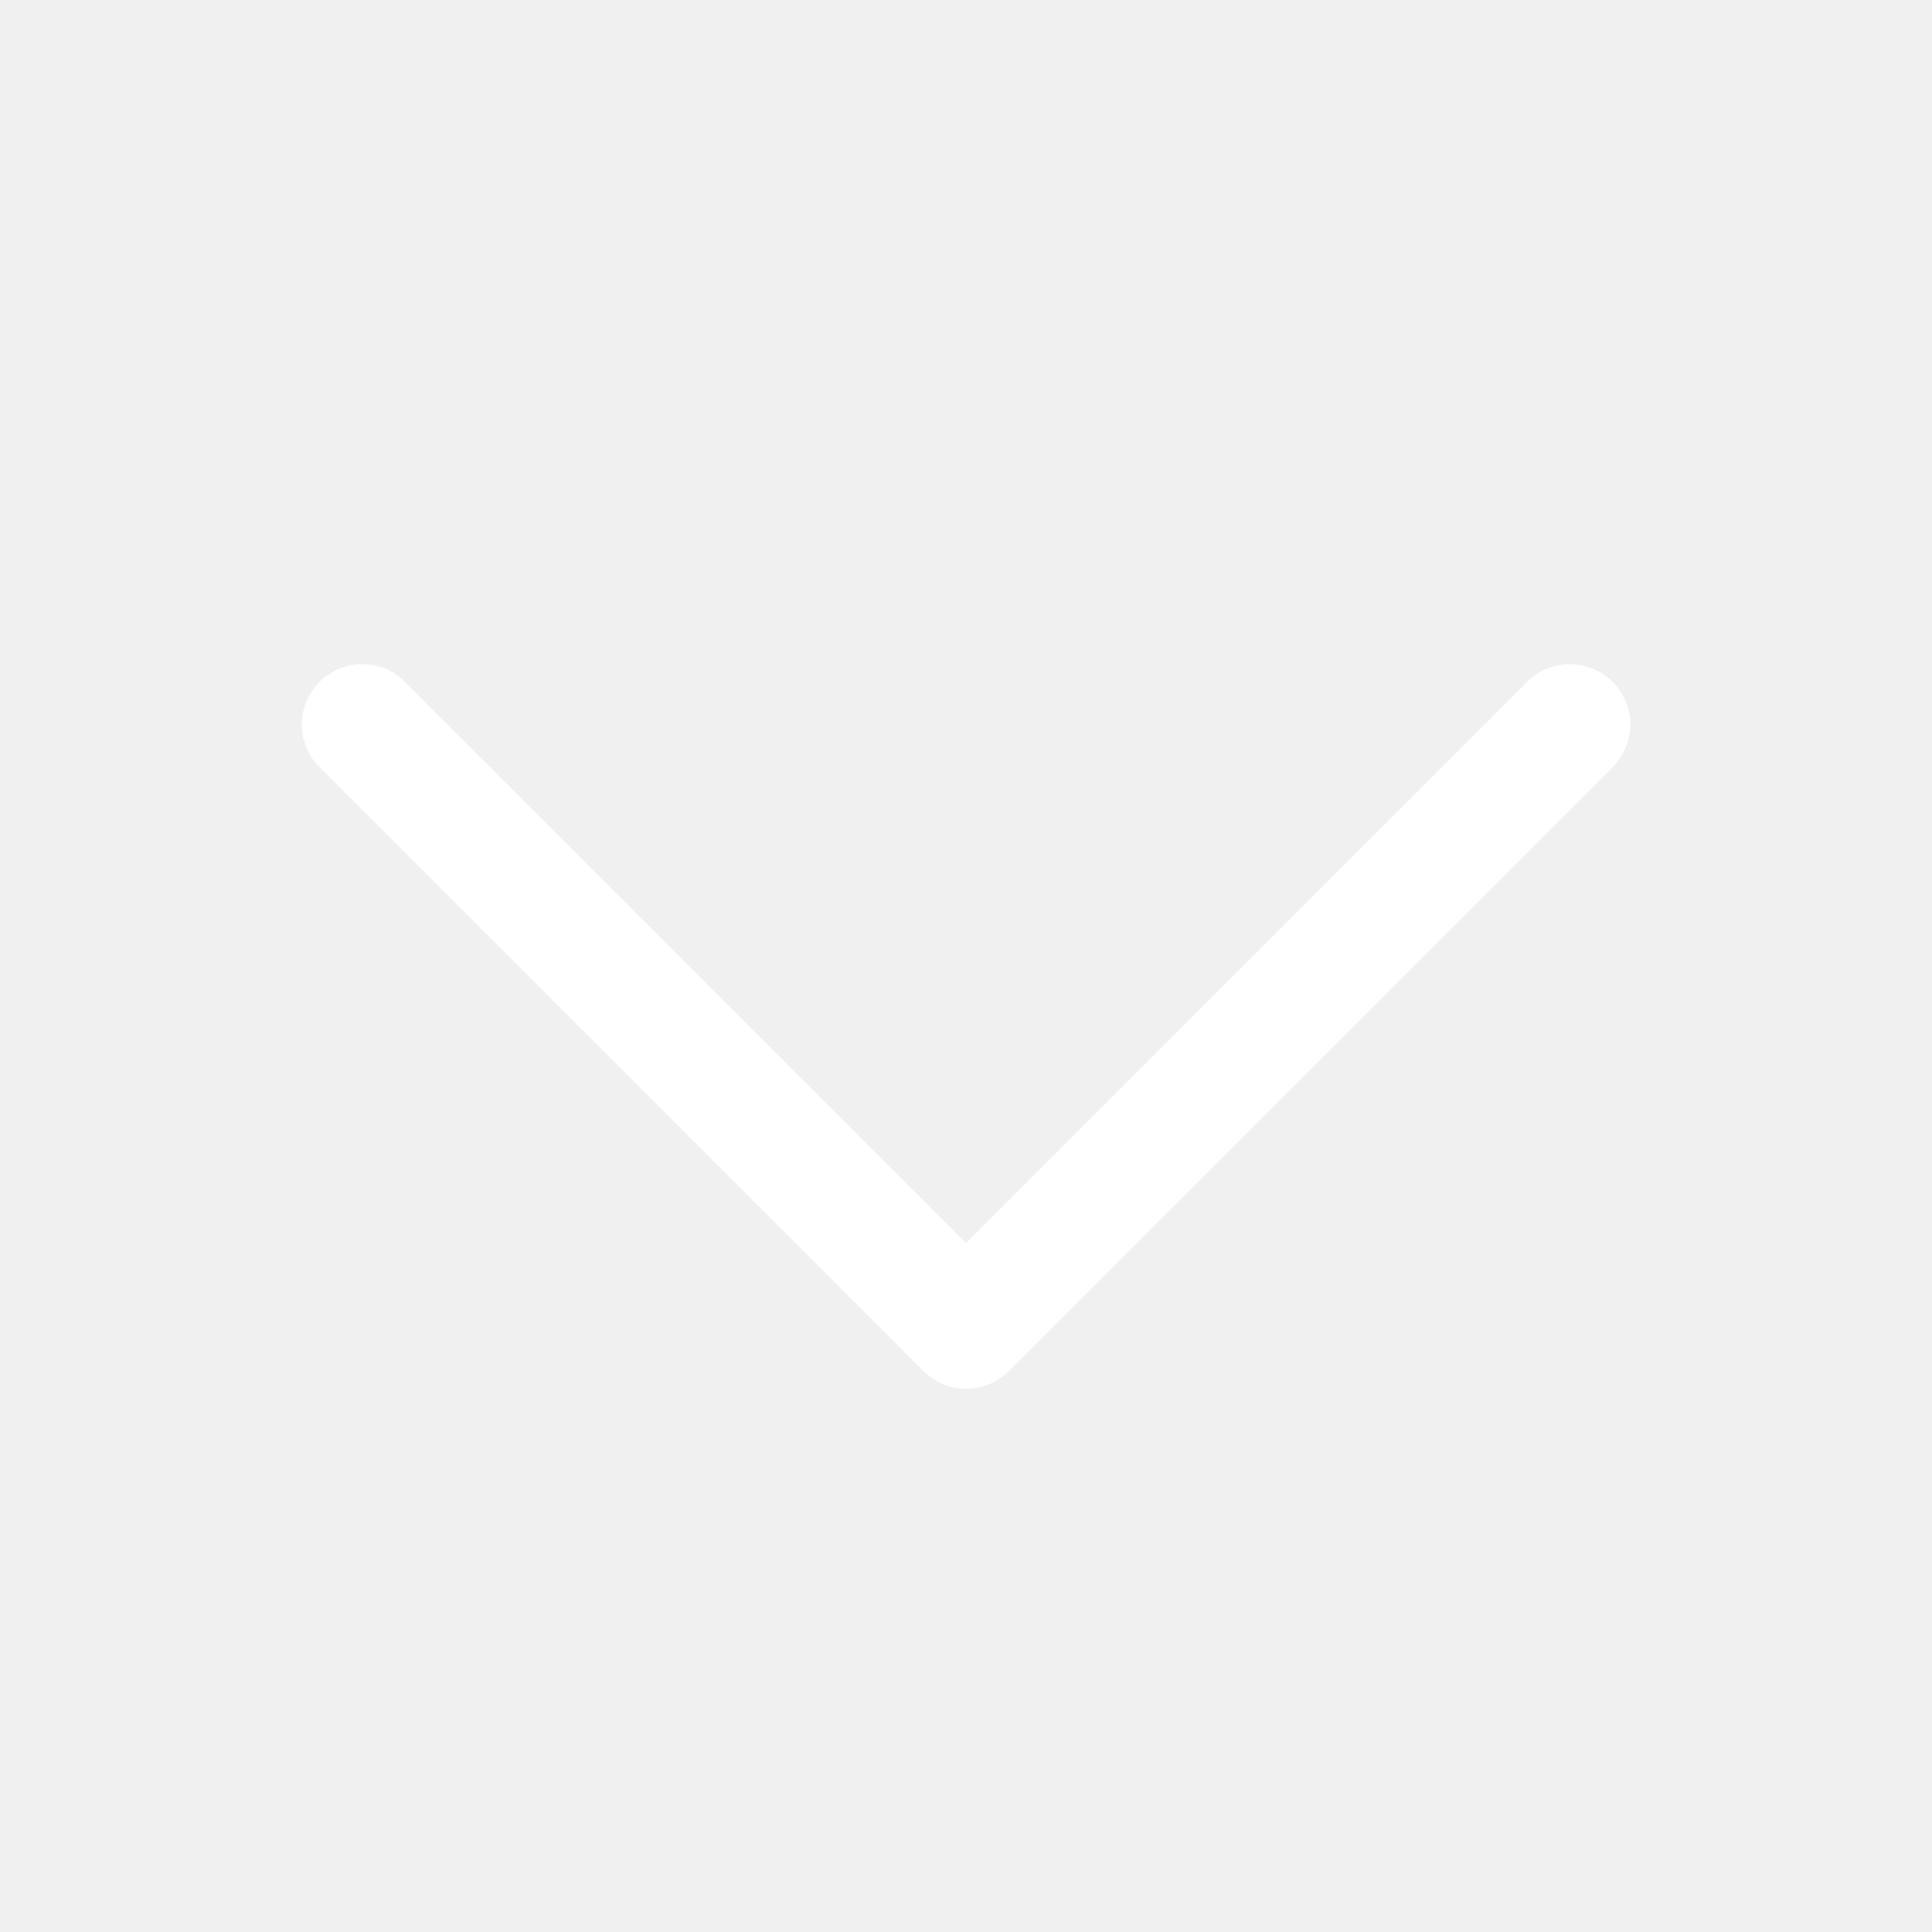
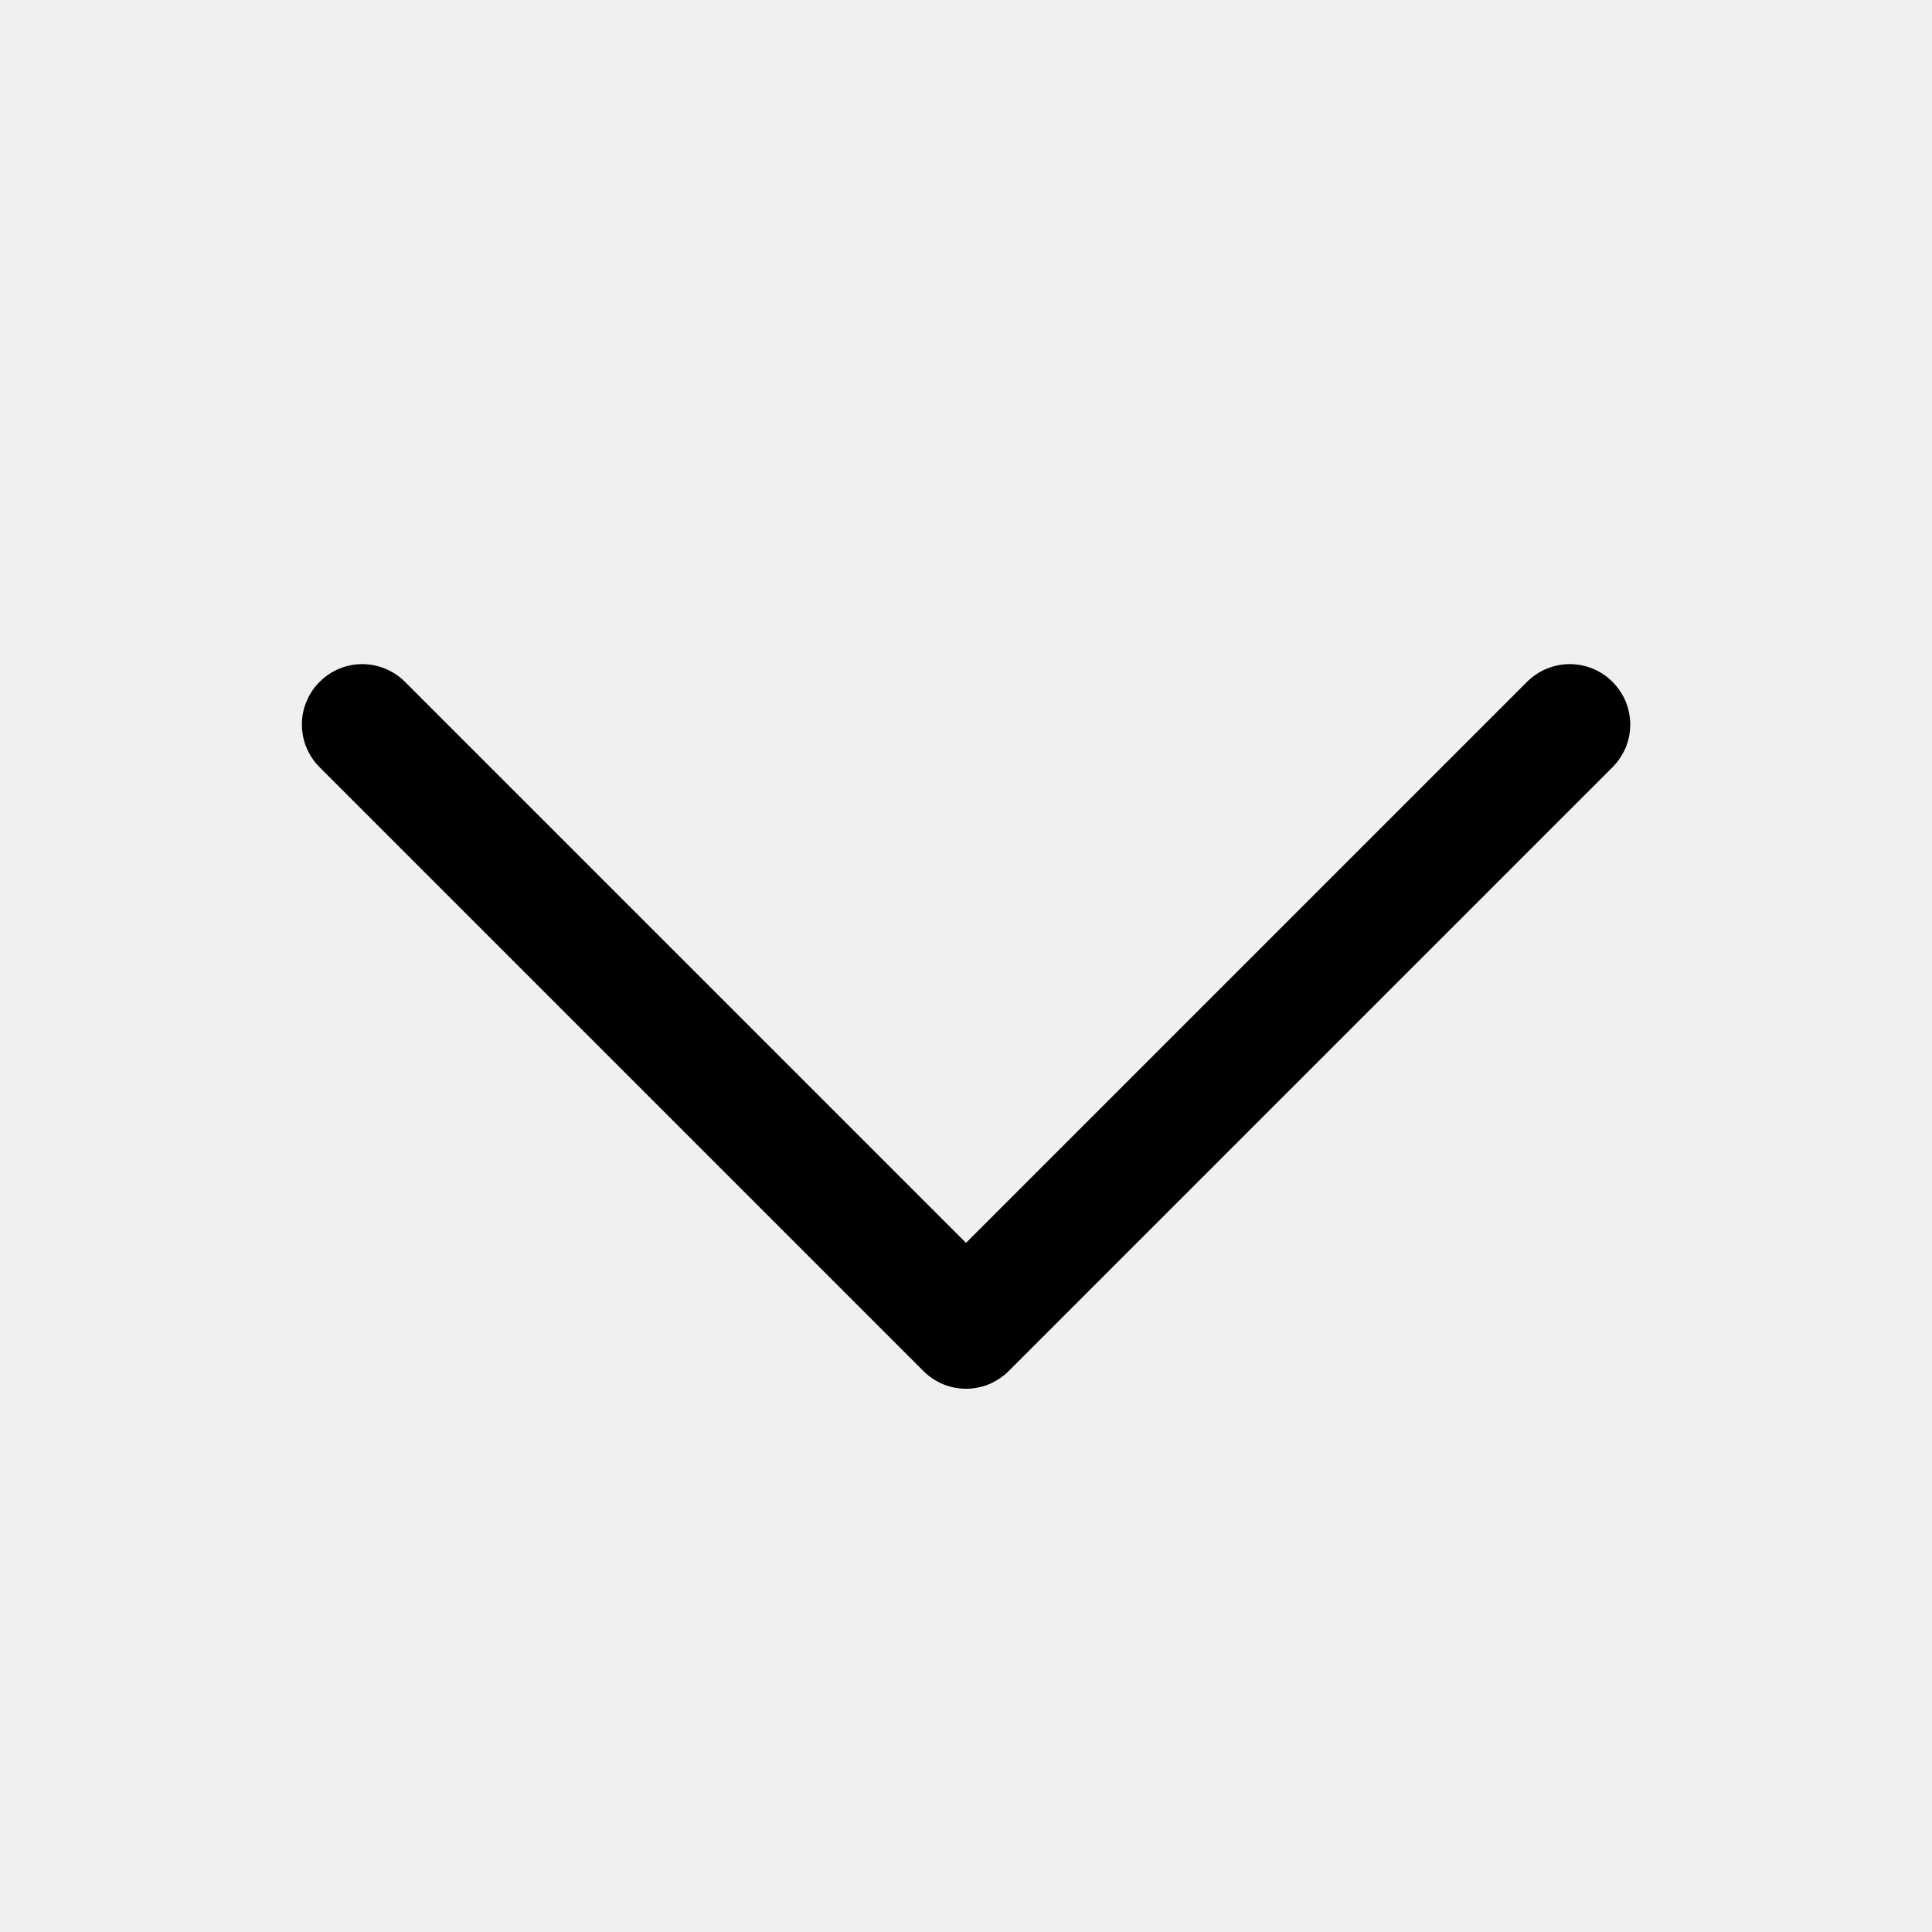
<svg xmlns="http://www.w3.org/2000/svg" width="16" height="16" viewBox="0 0 16 16" fill="none">
-   <path d="M13.354 6.354L8.354 11.354C8.308 11.4 8.252 11.437 8.192 11.463C8.131 11.488 8.066 11.501 8 11.501C7.935 11.501 7.87 11.488 7.809 11.463C7.748 11.437 7.693 11.4 7.647 11.354L2.647 6.354C2.553 6.26 2.5 6.133 2.5 6C2.5 5.868 2.553 5.74 2.647 5.647C2.74 5.553 2.868 5.5 3 5.5C3.133 5.5 3.26 5.553 3.354 5.647L8 10.293L12.646 5.647C12.693 5.6 12.748 5.563 12.809 5.538C12.87 5.513 12.935 5.5 13 5.5C13.066 5.5 13.131 5.513 13.192 5.538C13.252 5.563 13.308 5.6 13.354 5.647C13.4 5.693 13.437 5.748 13.463 5.809C13.488 5.87 13.501 5.935 13.501 6C13.501 6.066 13.488 6.131 13.463 6.192C13.437 6.252 13.4 6.308 13.354 6.354Z" fill="white" />
+   <path d="M13.354 6.354L8.354 11.354C8.308 11.4 8.252 11.437 8.192 11.463C8.131 11.488 8.066 11.501 8 11.501C7.935 11.501 7.87 11.488 7.809 11.463C7.748 11.437 7.693 11.4 7.647 11.354L2.647 6.354C2.553 6.26 2.5 6.133 2.5 6C2.5 5.868 2.553 5.74 2.647 5.647C2.74 5.553 2.868 5.5 3 5.5C3.133 5.5 3.26 5.553 3.354 5.647L8 10.293L12.646 5.647C12.693 5.6 12.748 5.563 12.809 5.538C12.87 5.513 12.935 5.5 13 5.5C13.066 5.5 13.131 5.513 13.192 5.538C13.252 5.563 13.308 5.6 13.354 5.647C13.4 5.693 13.437 5.748 13.463 5.809C13.488 5.87 13.501 5.935 13.501 6C13.501 6.066 13.488 6.131 13.463 6.192C13.437 6.252 13.4 6.308 13.354 6.354Z" fill="currentColor" />
</svg>
